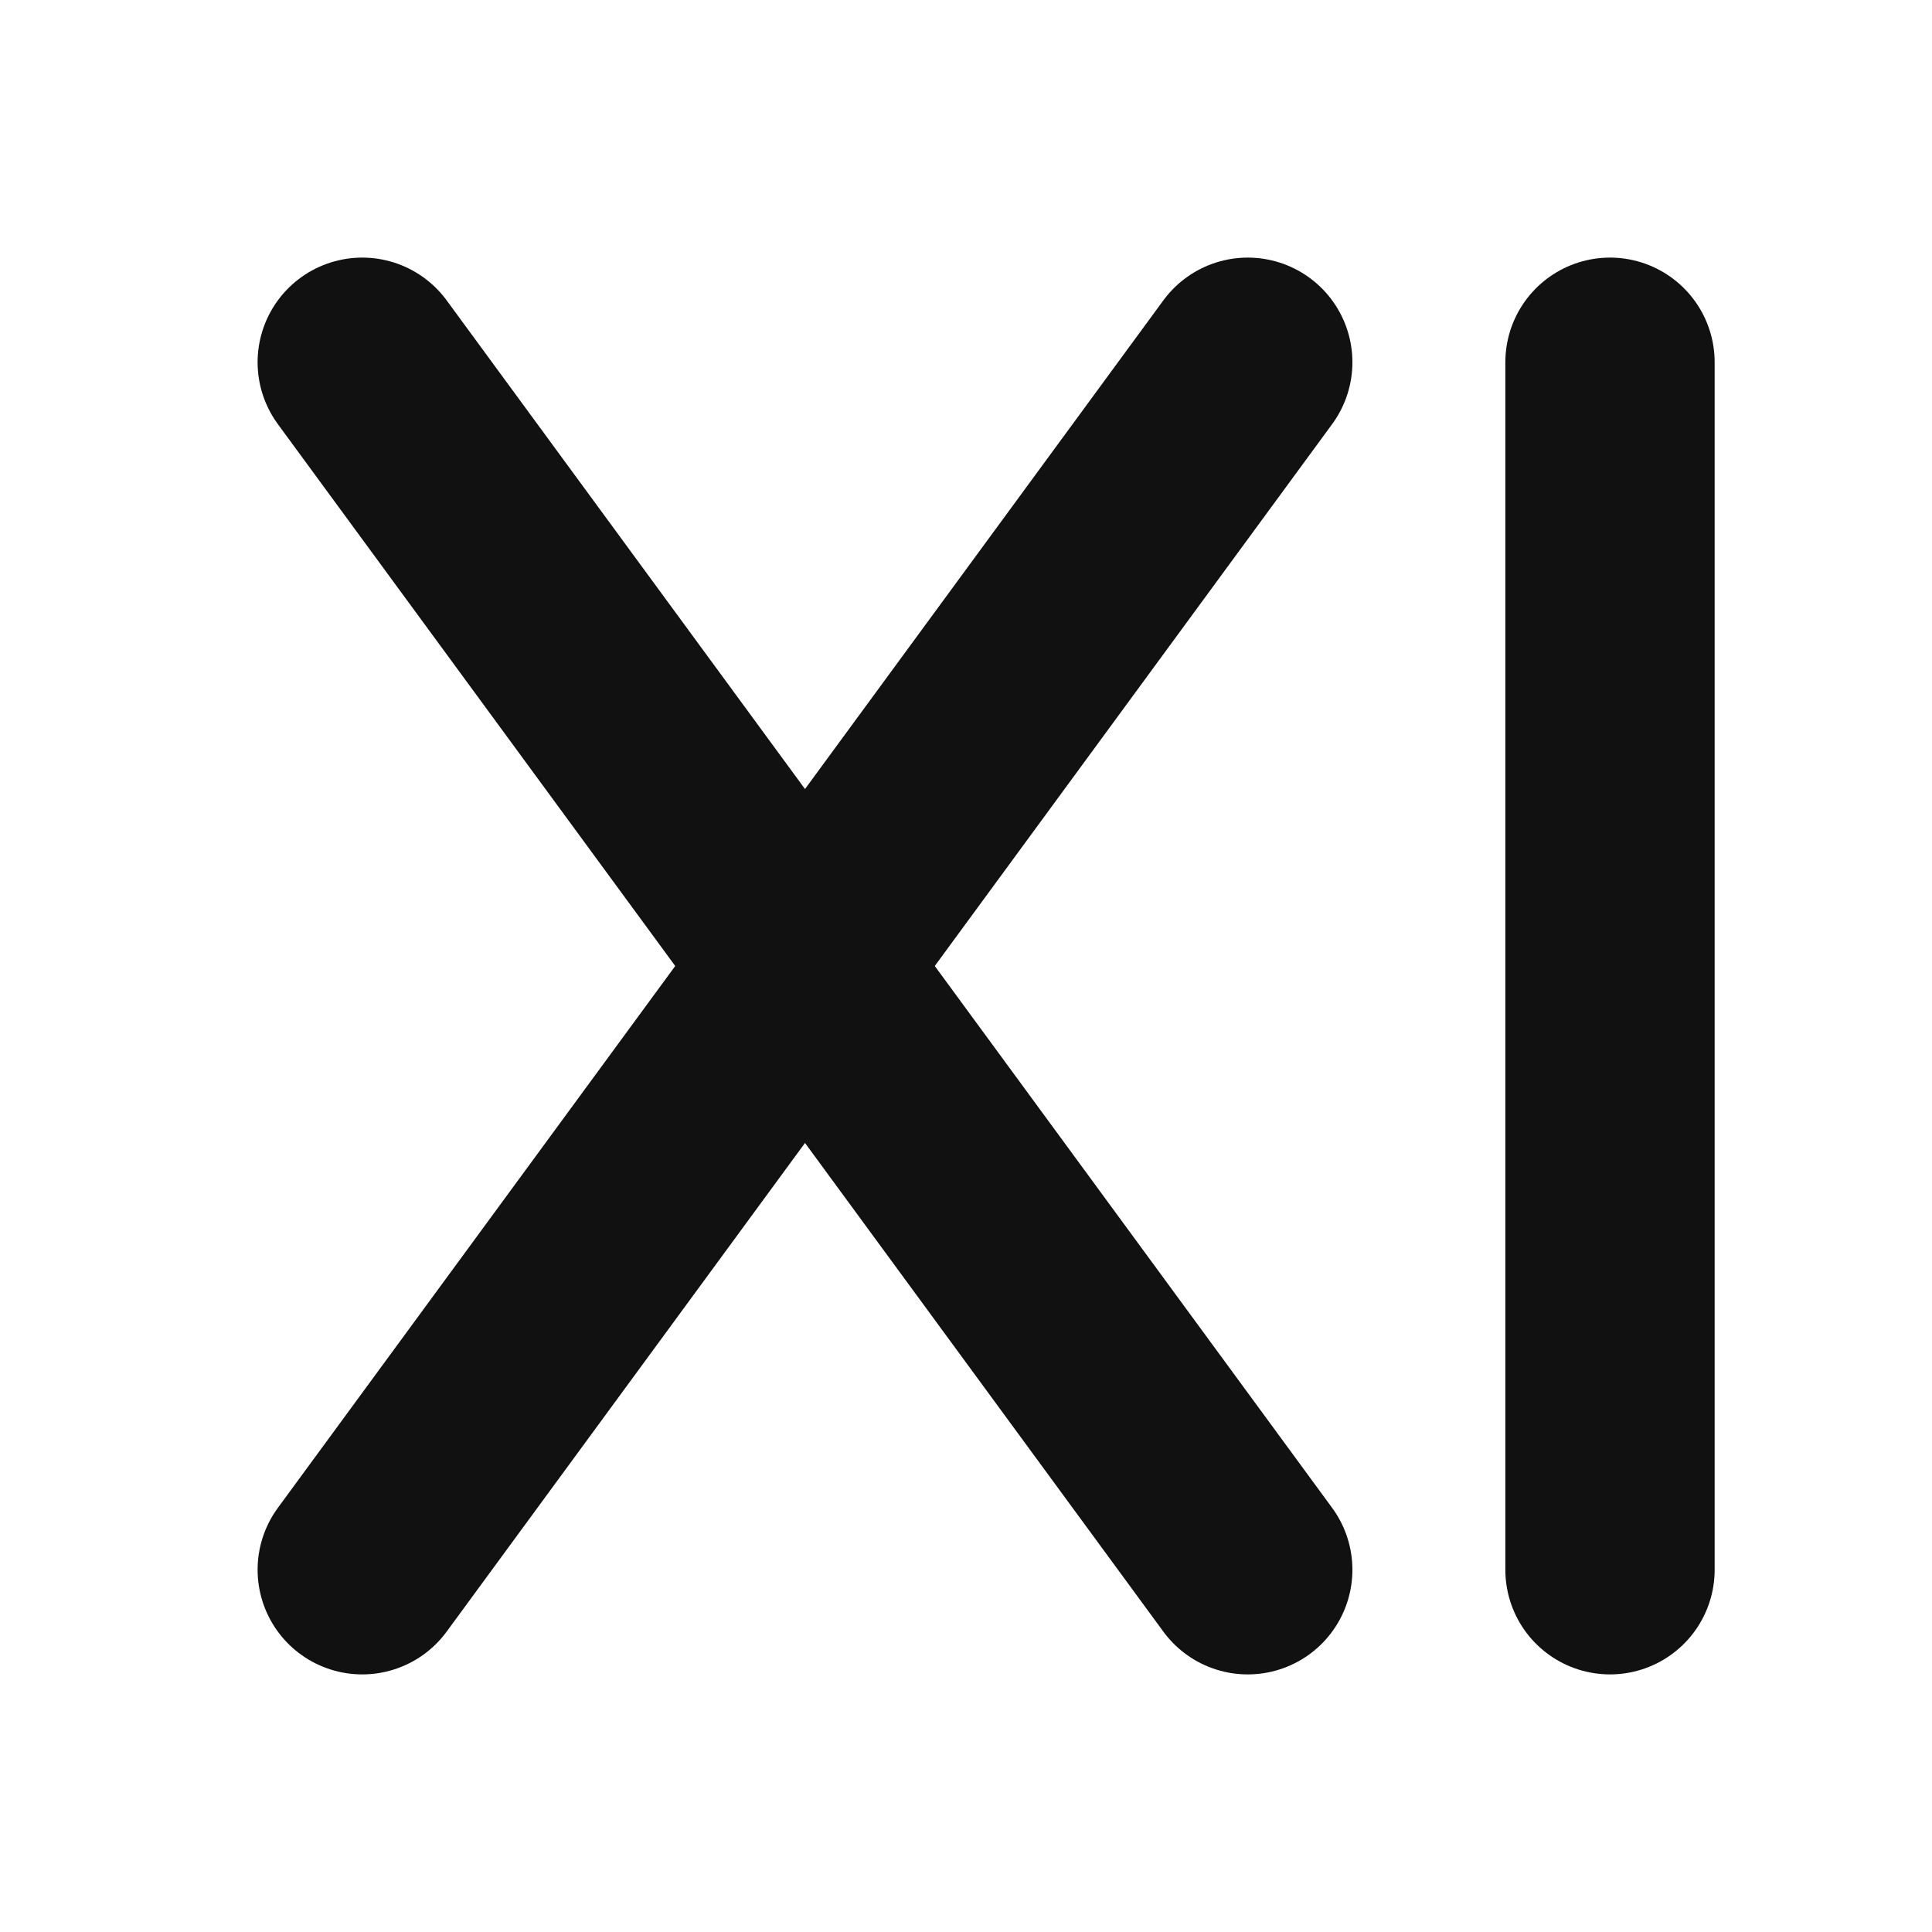
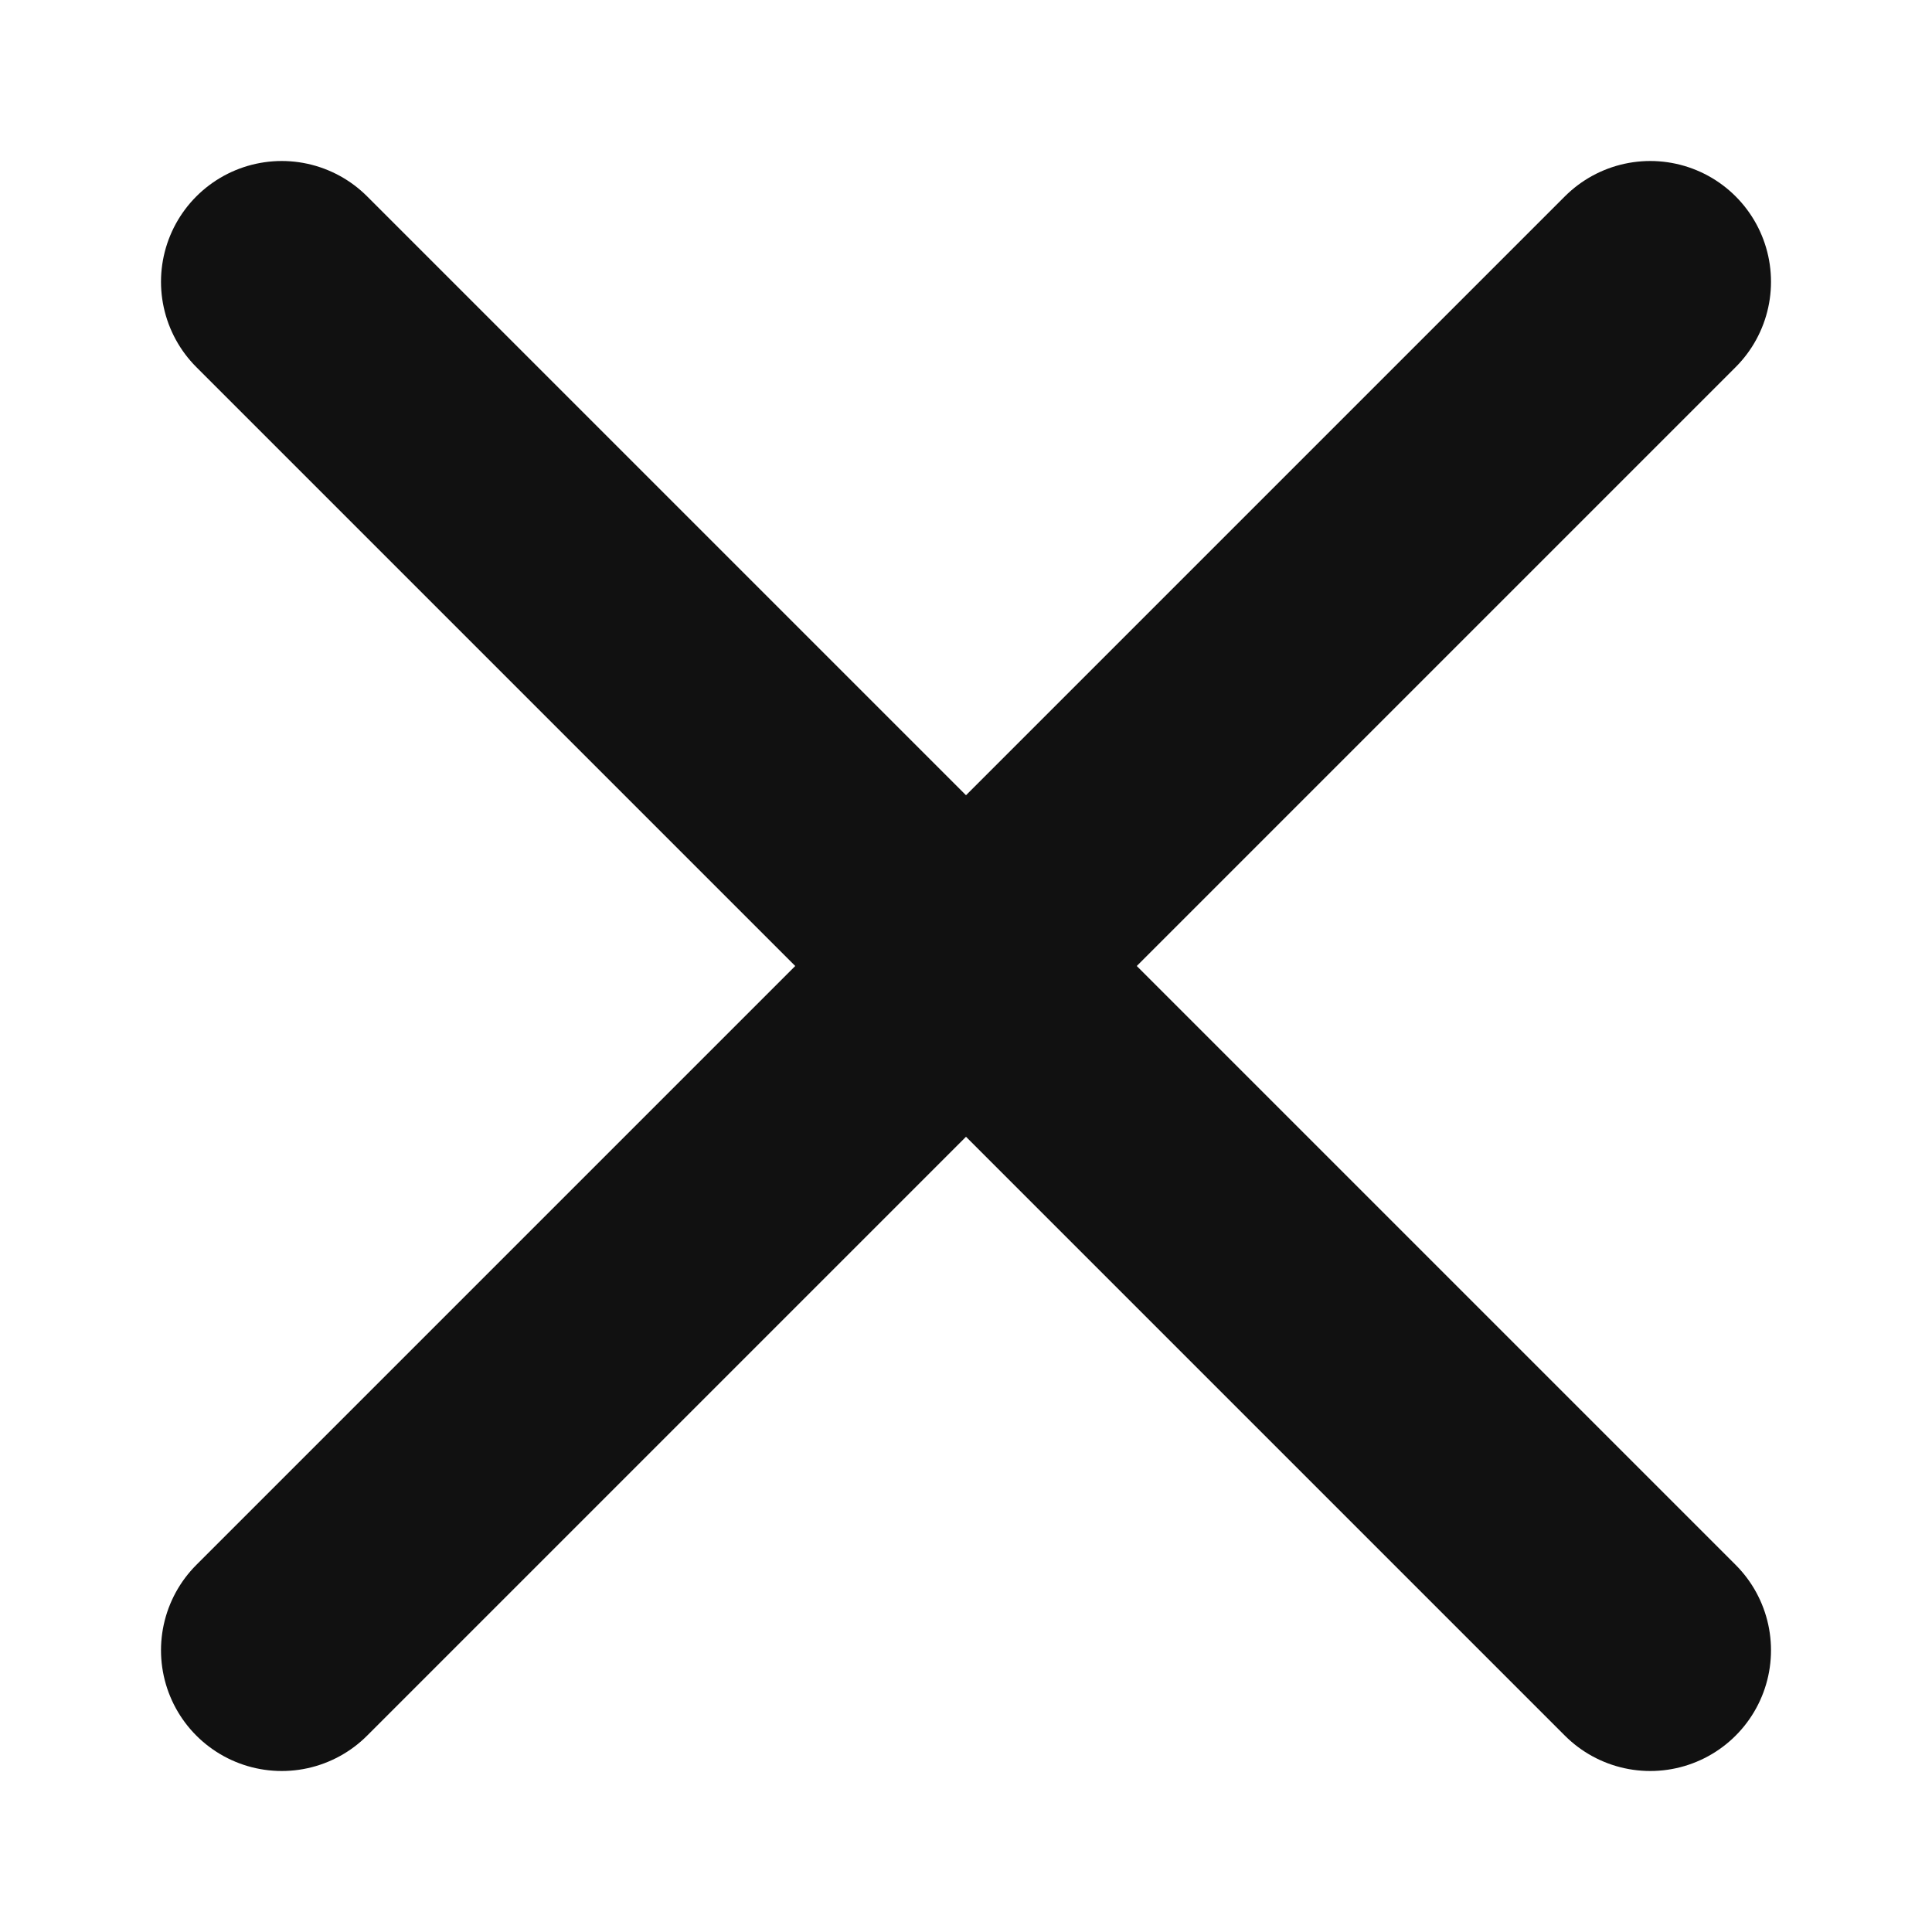
<svg xmlns="http://www.w3.org/2000/svg" width="24" height="24" viewBox="0 0 24 24">
-   <g fill="none" stroke="#111111" stroke-width="2.6" stroke-linecap="round">
-     <path d="M4.5 4.5l11 15" />
-     <path d="M15.5 4.5l-11 15" />
-     <path d="M20 4.5v15" />
+   <g fill="none" stroke="#111111" stroke-width="3" stroke-linecap="round">
+     <path d="M3.5 3.5l17 17" />
+     <path d="M20.5 3.5l-17 17" />
  </g>
</svg>
